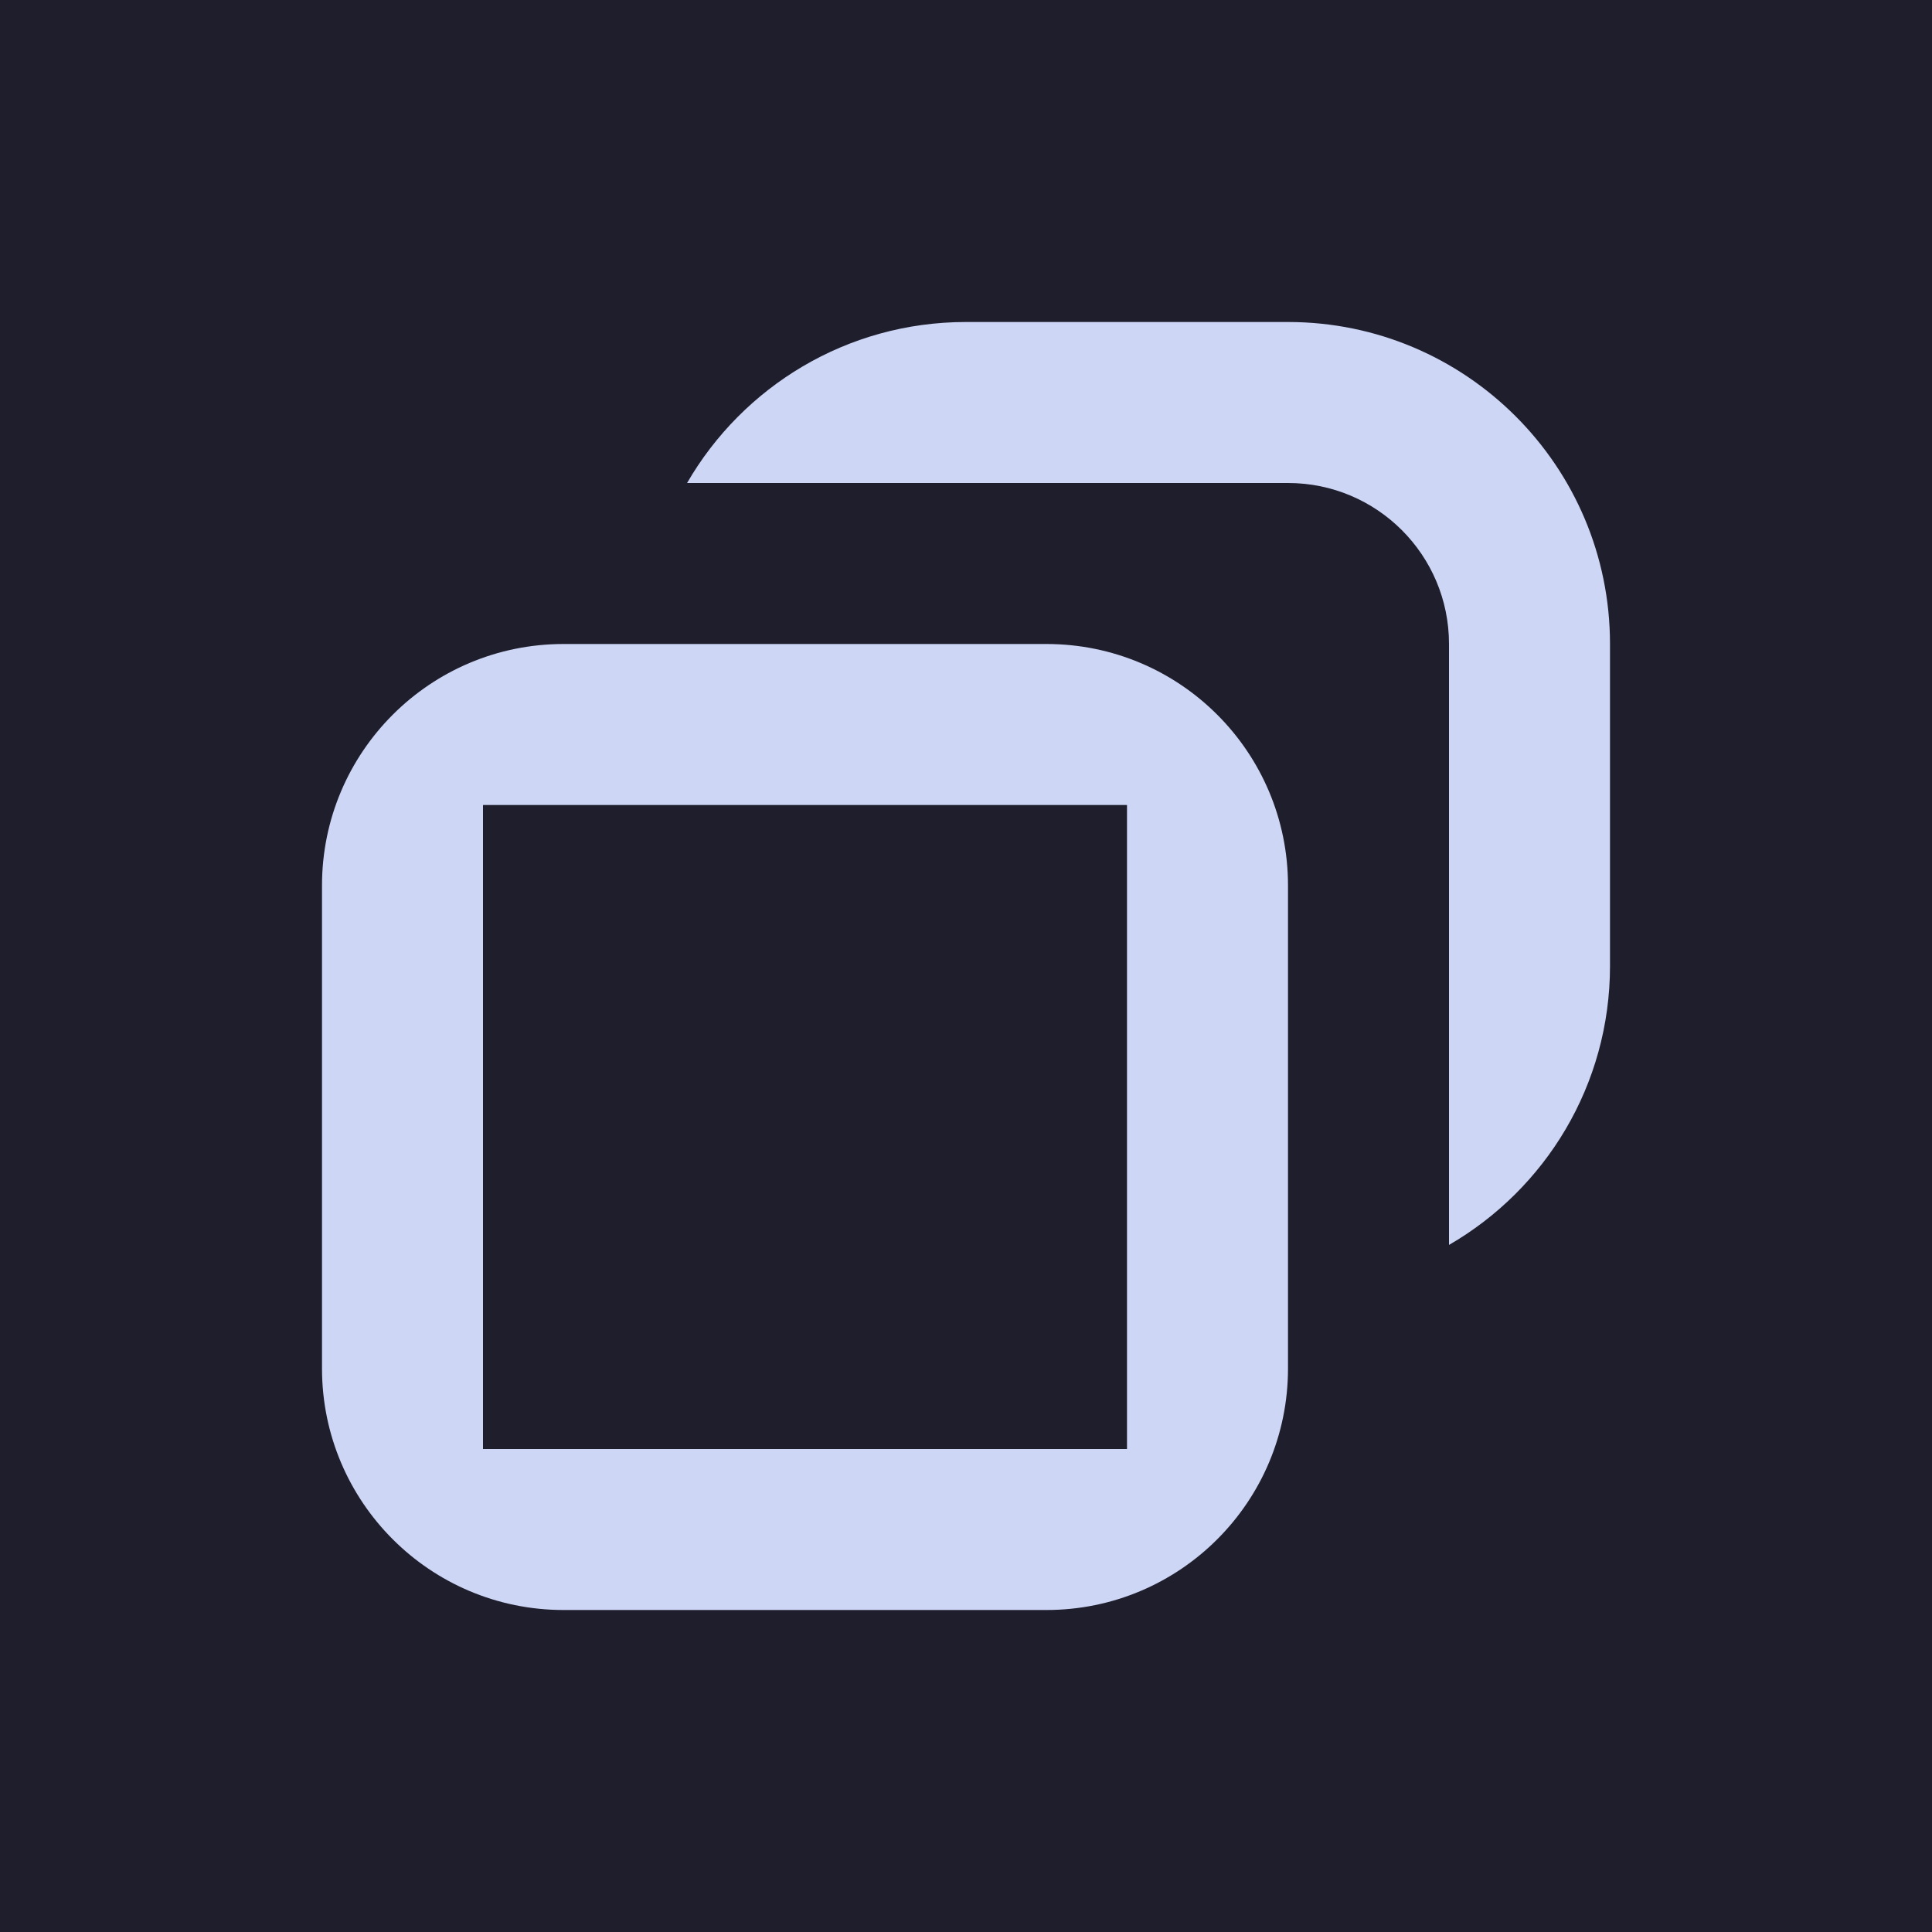
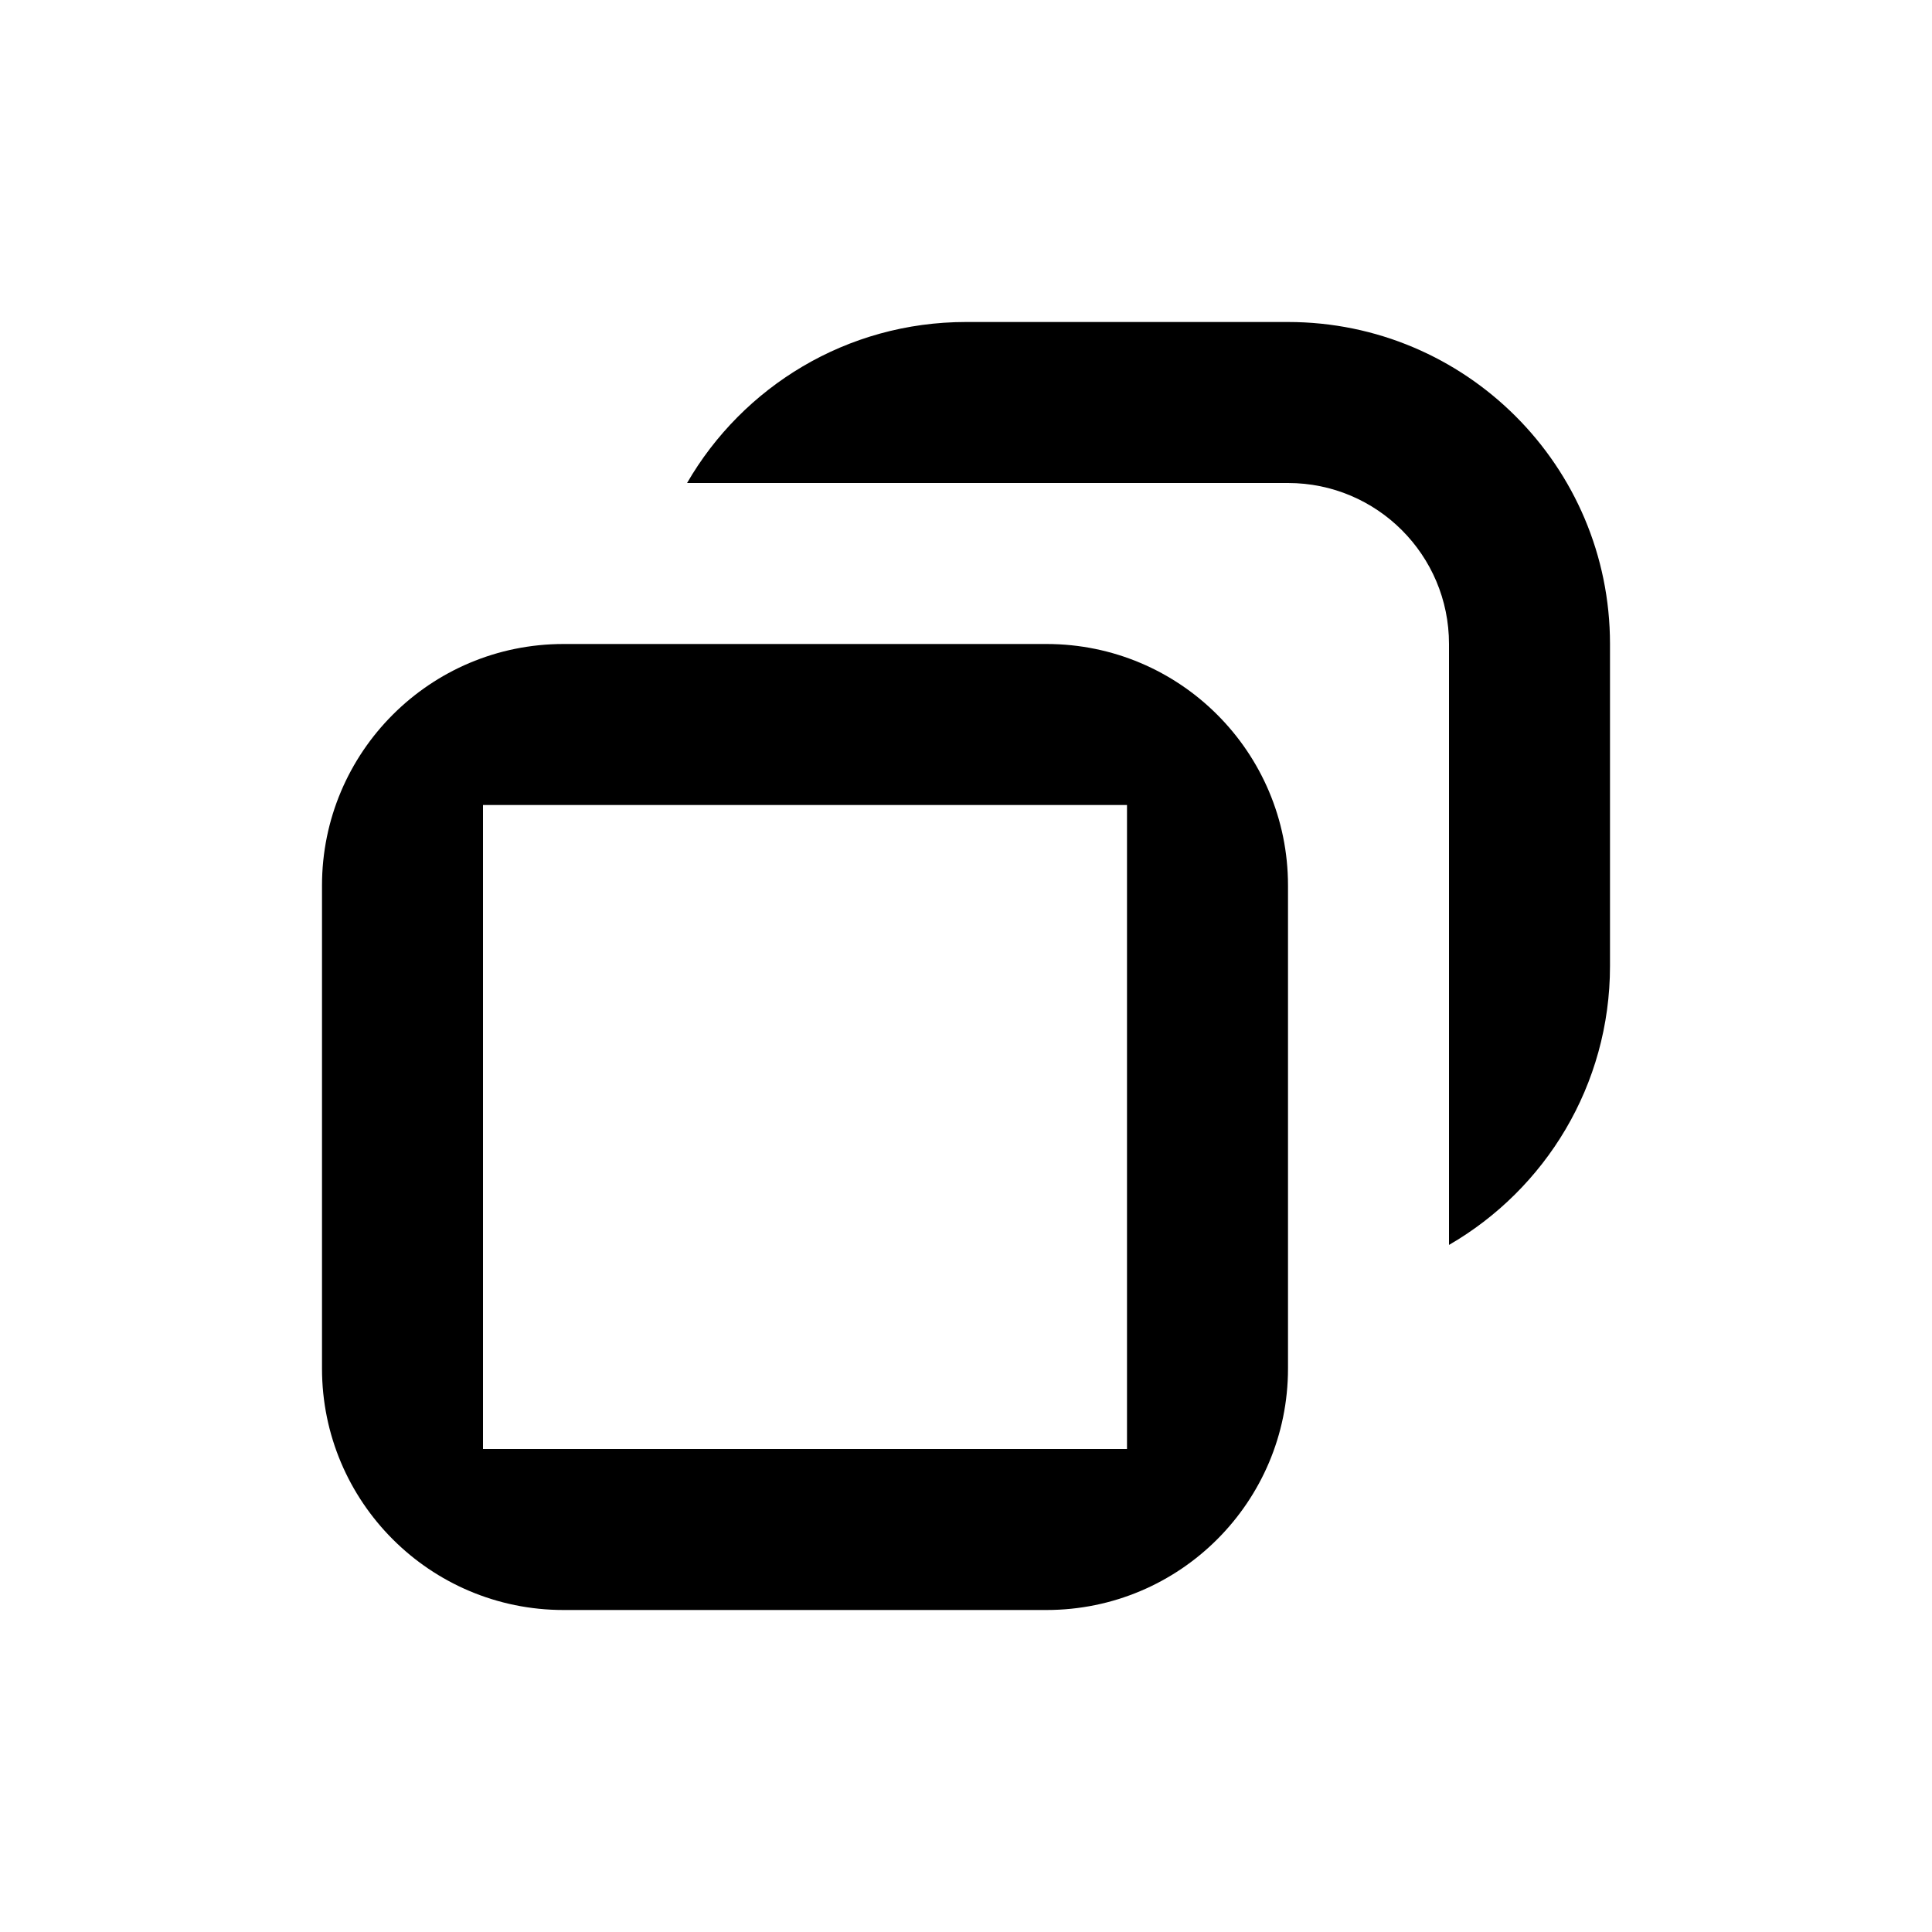
<svg xmlns="http://www.w3.org/2000/svg" width="24" height="24" viewBox="0 0 24 24" fill="none">
-   <rect width="24" height="24" fill="#1E1E2D" />
-   <path fill-rule="evenodd" clip-rule="evenodd" d="M16 6H14H12H8.535C9.227 4.804 10.519 4 12 4H16C18.209 4 20 5.791 20 8V12C20 13.481 19.196 14.773 18 15.465V12V10V8C18 6.895 17.105 6 16 6ZM8 8L7 8C5.343 8 4 9.343 4 11V17C4 18.657 5.343 20 7 20H13C14.657 20 16 18.657 16 17V16V14V11C16 9.343 14.657 8 13 8L10 8H8ZM14 17V18H13H7H6V17V11V10H7H8H10H13H14V11V14V16V17Z" fill="#CDD6F4" />
+   <path fill-rule="evenodd" clip-rule="evenodd" d="M16 6H14H12H8.535C9.227 4.804 10.519 4 12 4H16C18.209 4 20 5.791 20 8V12C20 13.481 19.196 14.773 18 15.465V12V10V8C18 6.895 17.105 6 16 6ZM8 8L7 8C5.343 8 4 9.343 4 11V17C4 18.657 5.343 20 7 20H13C14.657 20 16 18.657 16 17V16V14V11C16 9.343 14.657 8 13 8L10 8H8ZM14 17V18H13H7H6V17V11V10H7H8H10H13H14V11V14V16V17Z" fill="currentColor" />
</svg>
